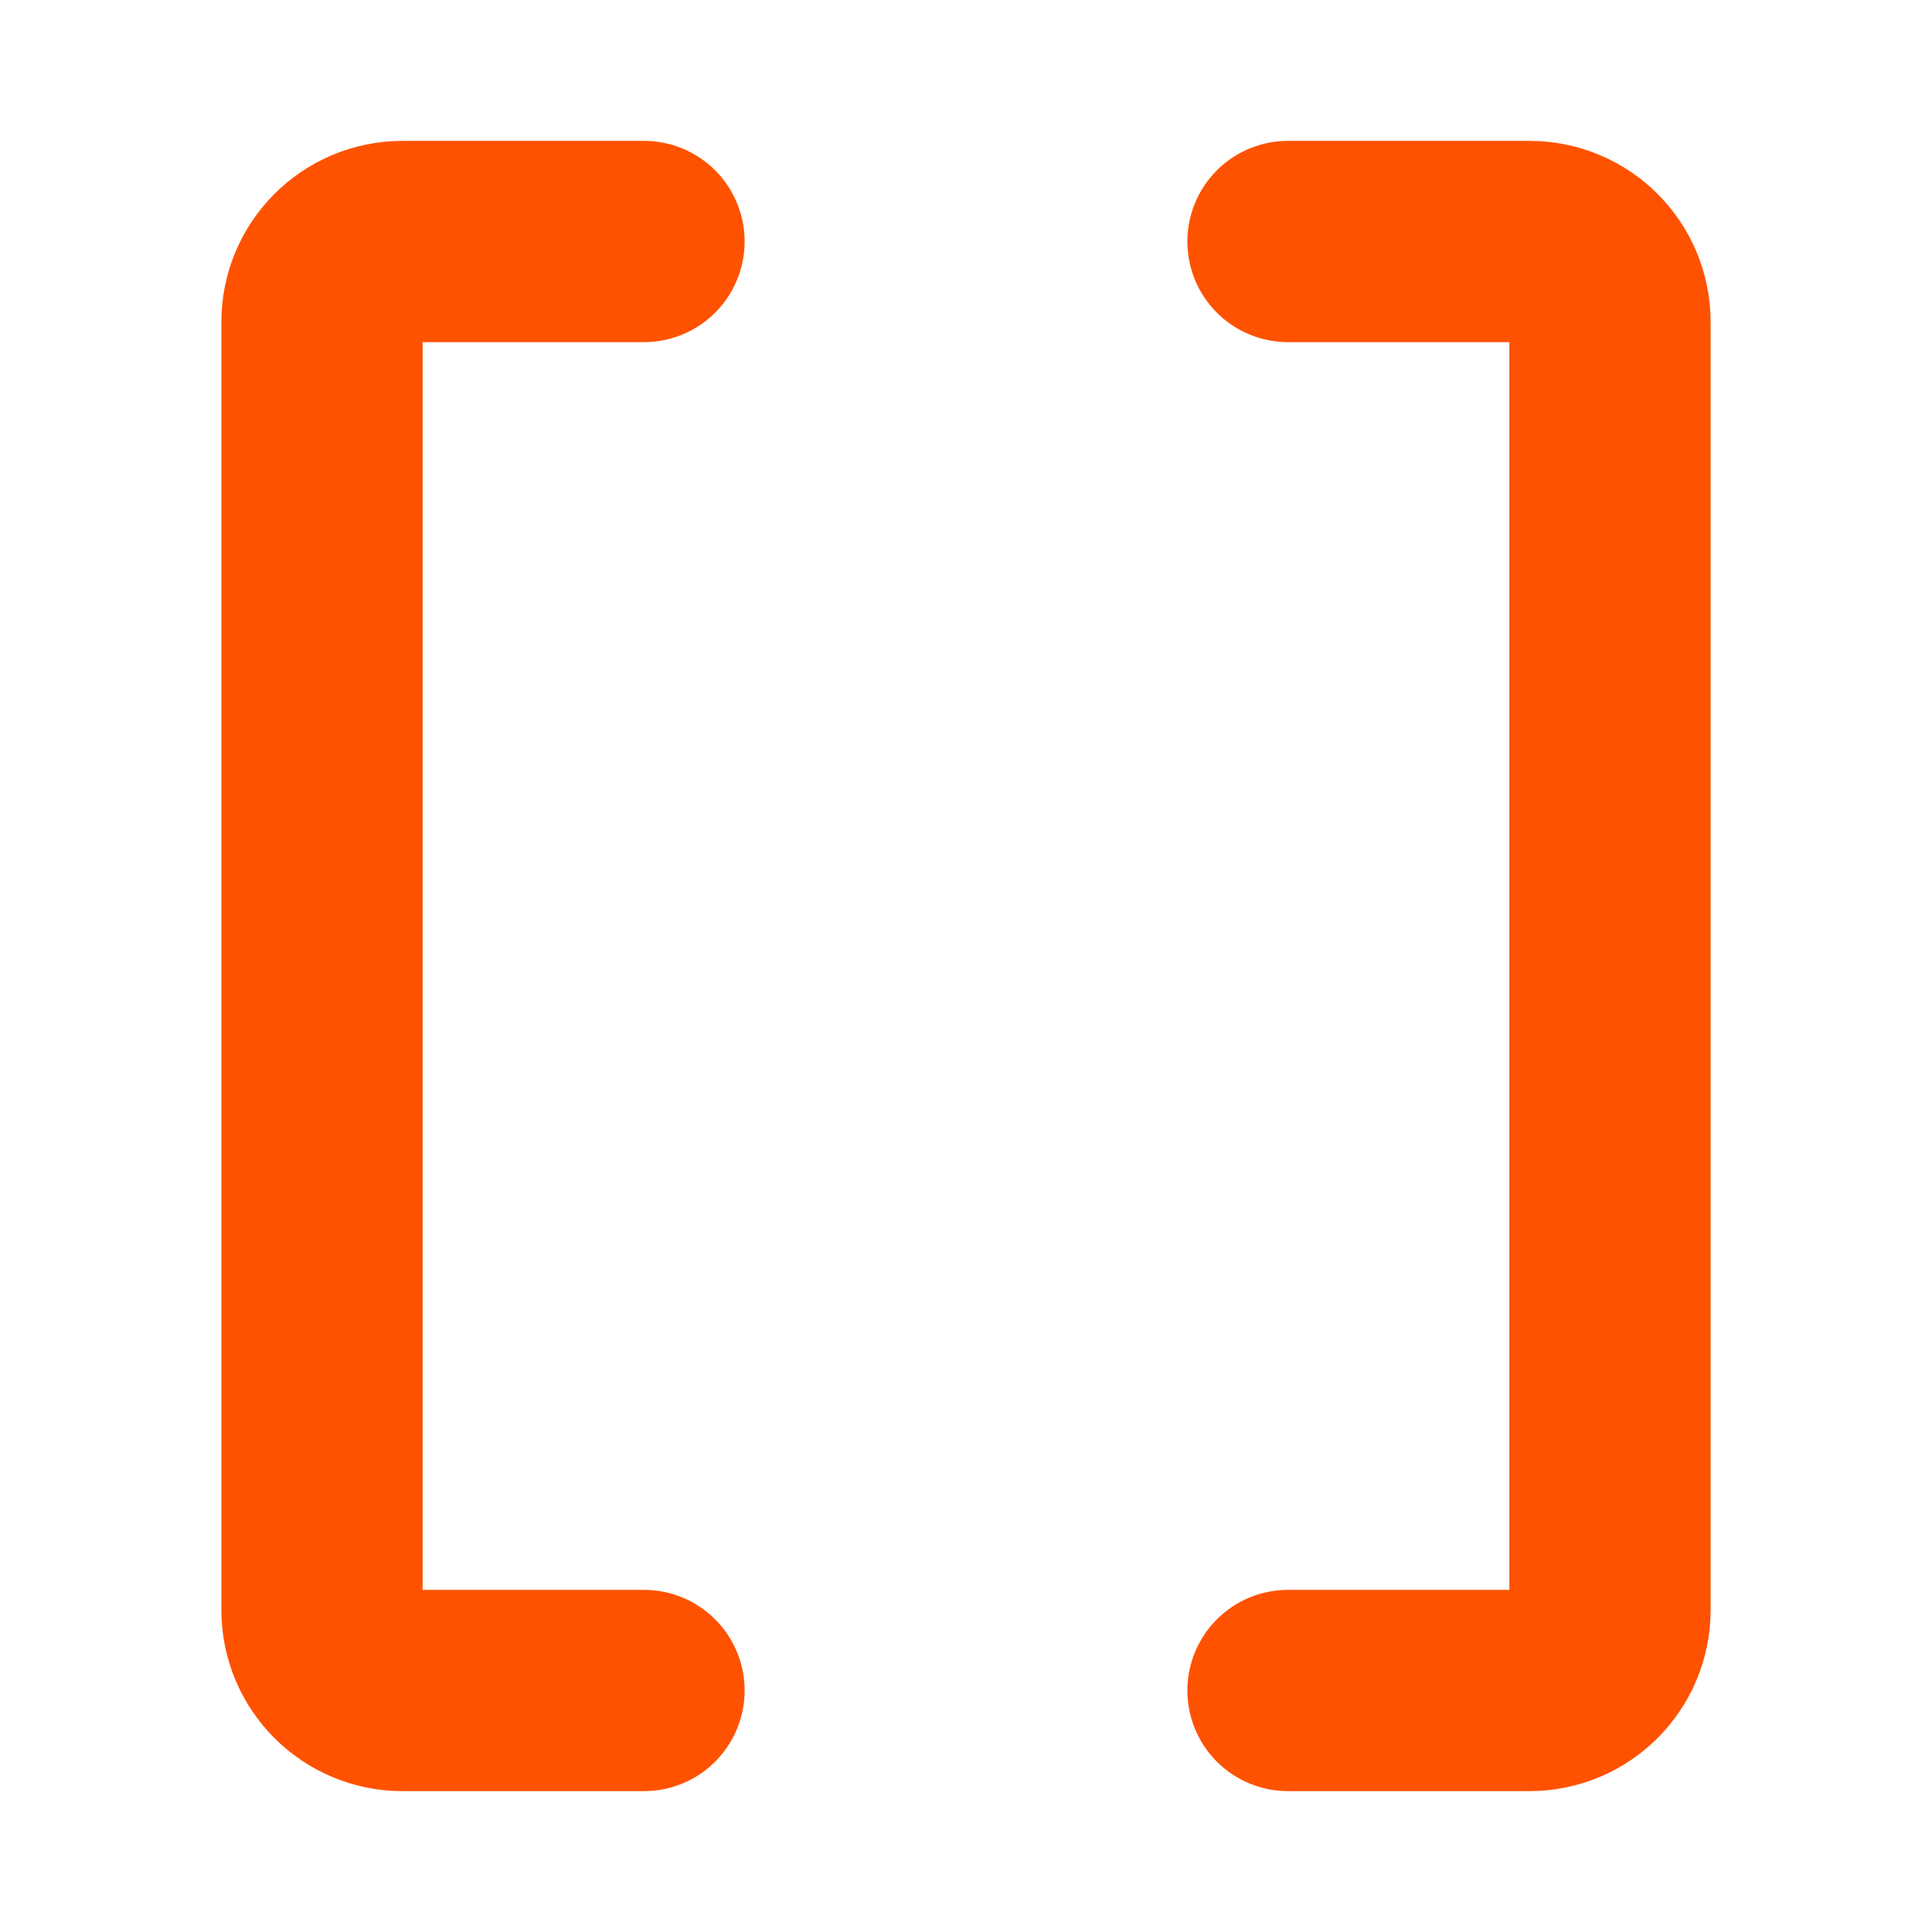
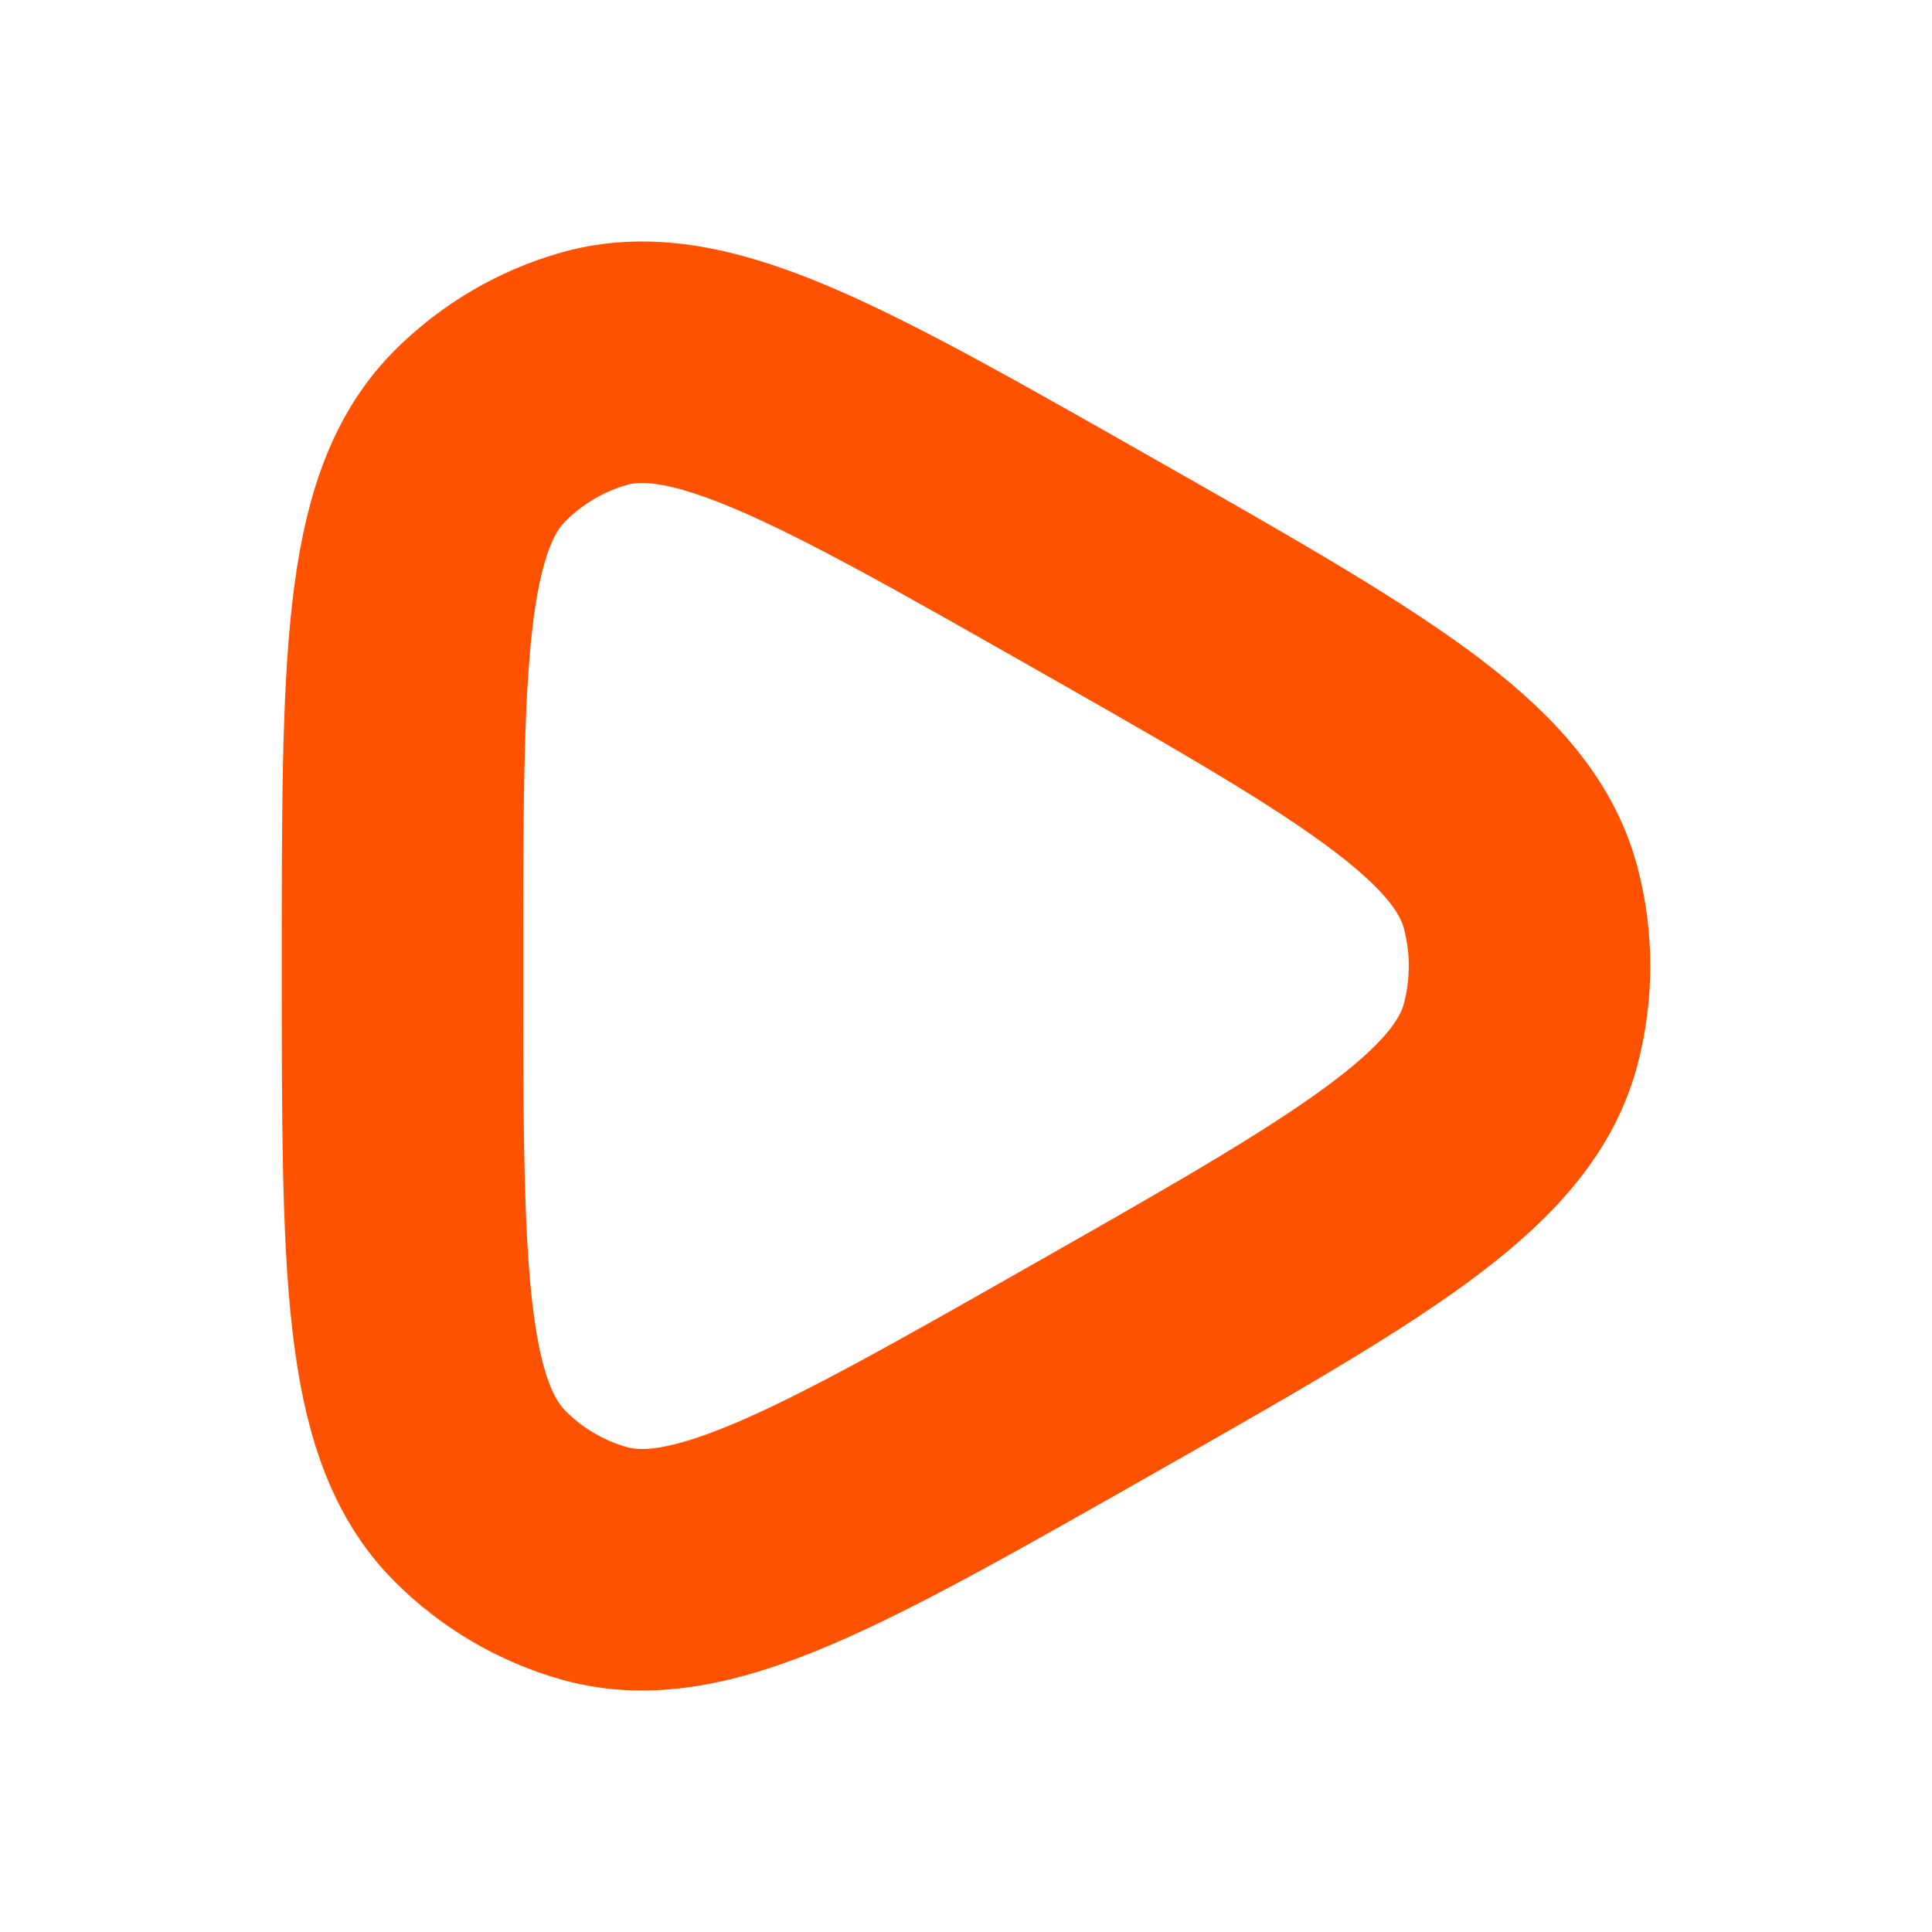
- <svg xmlns="http://www.w3.org/2000/svg" width="24" height="24" viewBox="0 0 24 24" fill="none" stroke="#ff5200" stroke-width="2.5" stroke-linecap="round" stroke-linejoin="round" class="lucide lucide-brackets-icon lucide-brackets">
-   <path d="M16 3h3a1 1 0 0 1 1 1v16a1 1 0 0 1-1 1h-3" />
-   <path d="M8 21H5a1 1 0 0 1-1-1V4a1 1 0 0 1 1-1h3" />
+ <svg xmlns="http://www.w3.org/2000/svg" viewBox="0 0 24 24" width="24" height="24" color="#ff5200" fill="none" stroke="#ff5200" stroke-width="3" stroke-linejoin="round">
+   <path d="M18.891 12.846C18.537 14.189 16.867 15.138 13.526 17.036C10.296 18.871 8.681 19.788 7.38 19.42C6.842 19.267 6.352 18.978 5.956 18.579C5 17.614 5 15.743 5 12C5 8.257 5 6.386 5.956 5.421C6.352 5.022 6.842 4.733 7.38 4.58C8.681 4.212 10.296 5.129 13.526 6.964C16.867 8.862 18.537 9.811 18.891 11.154C19.037 11.708 19.037 12.292 18.891 12.846Z" />
</svg>
